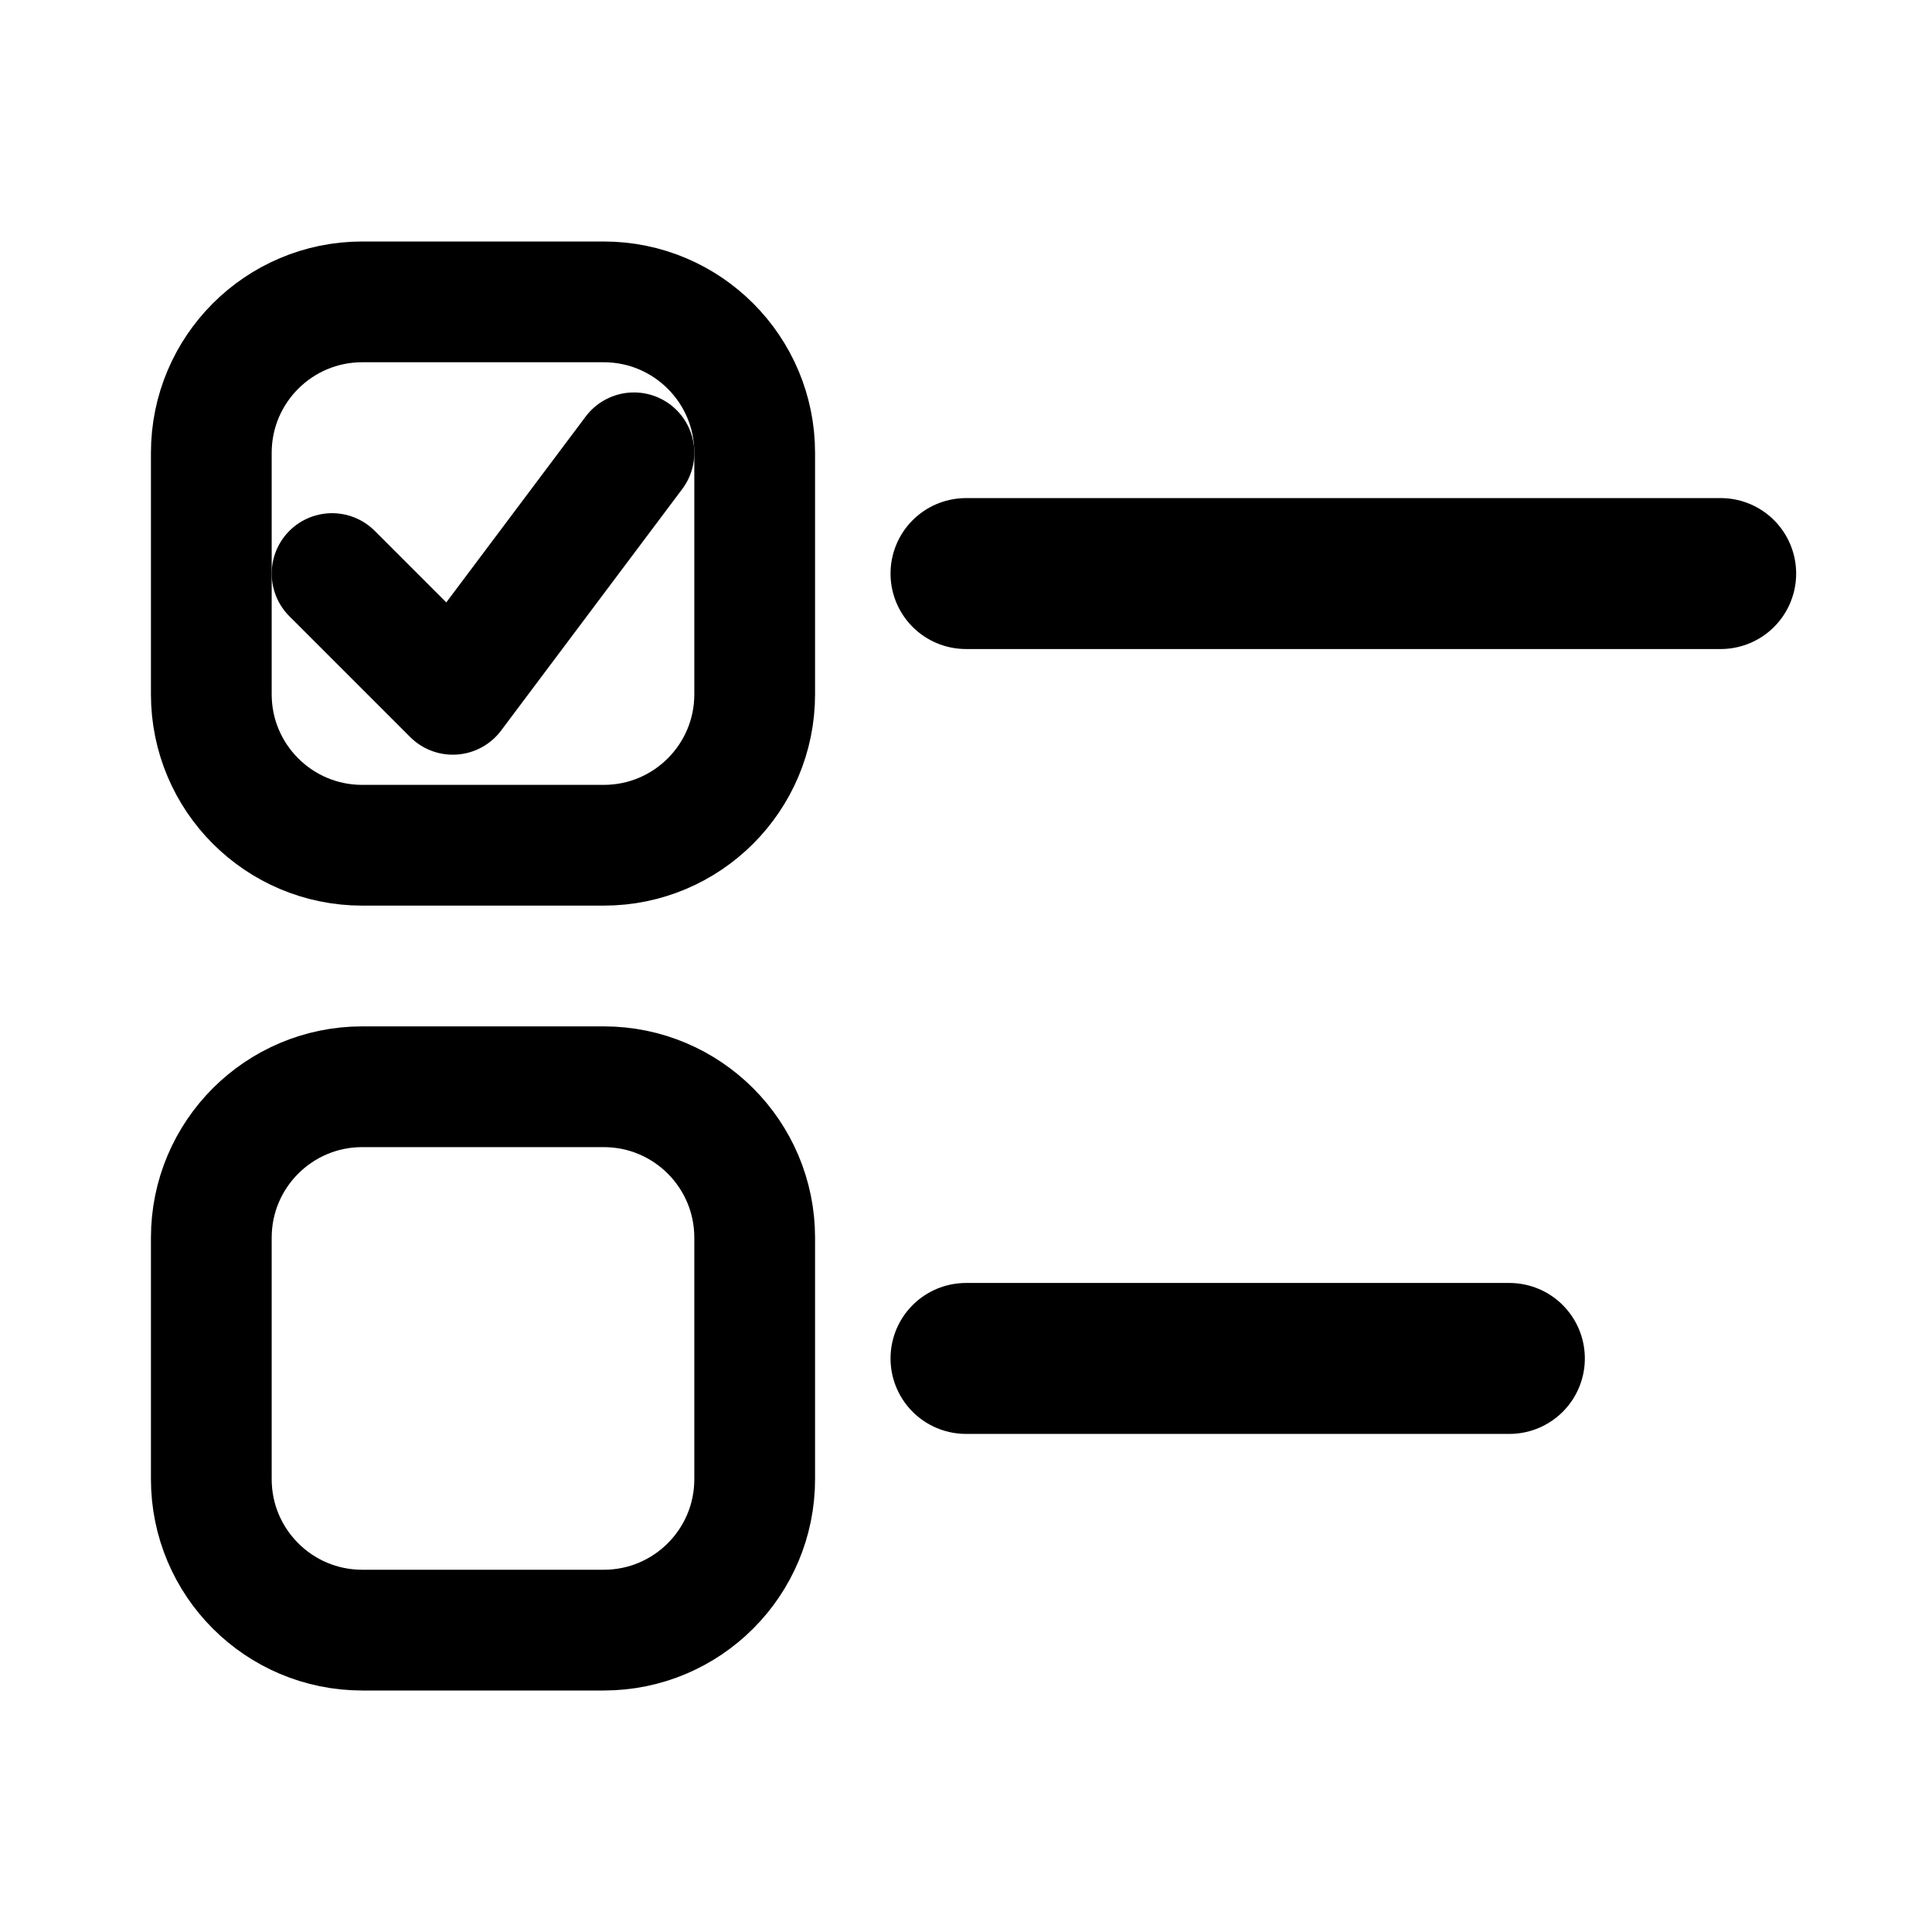
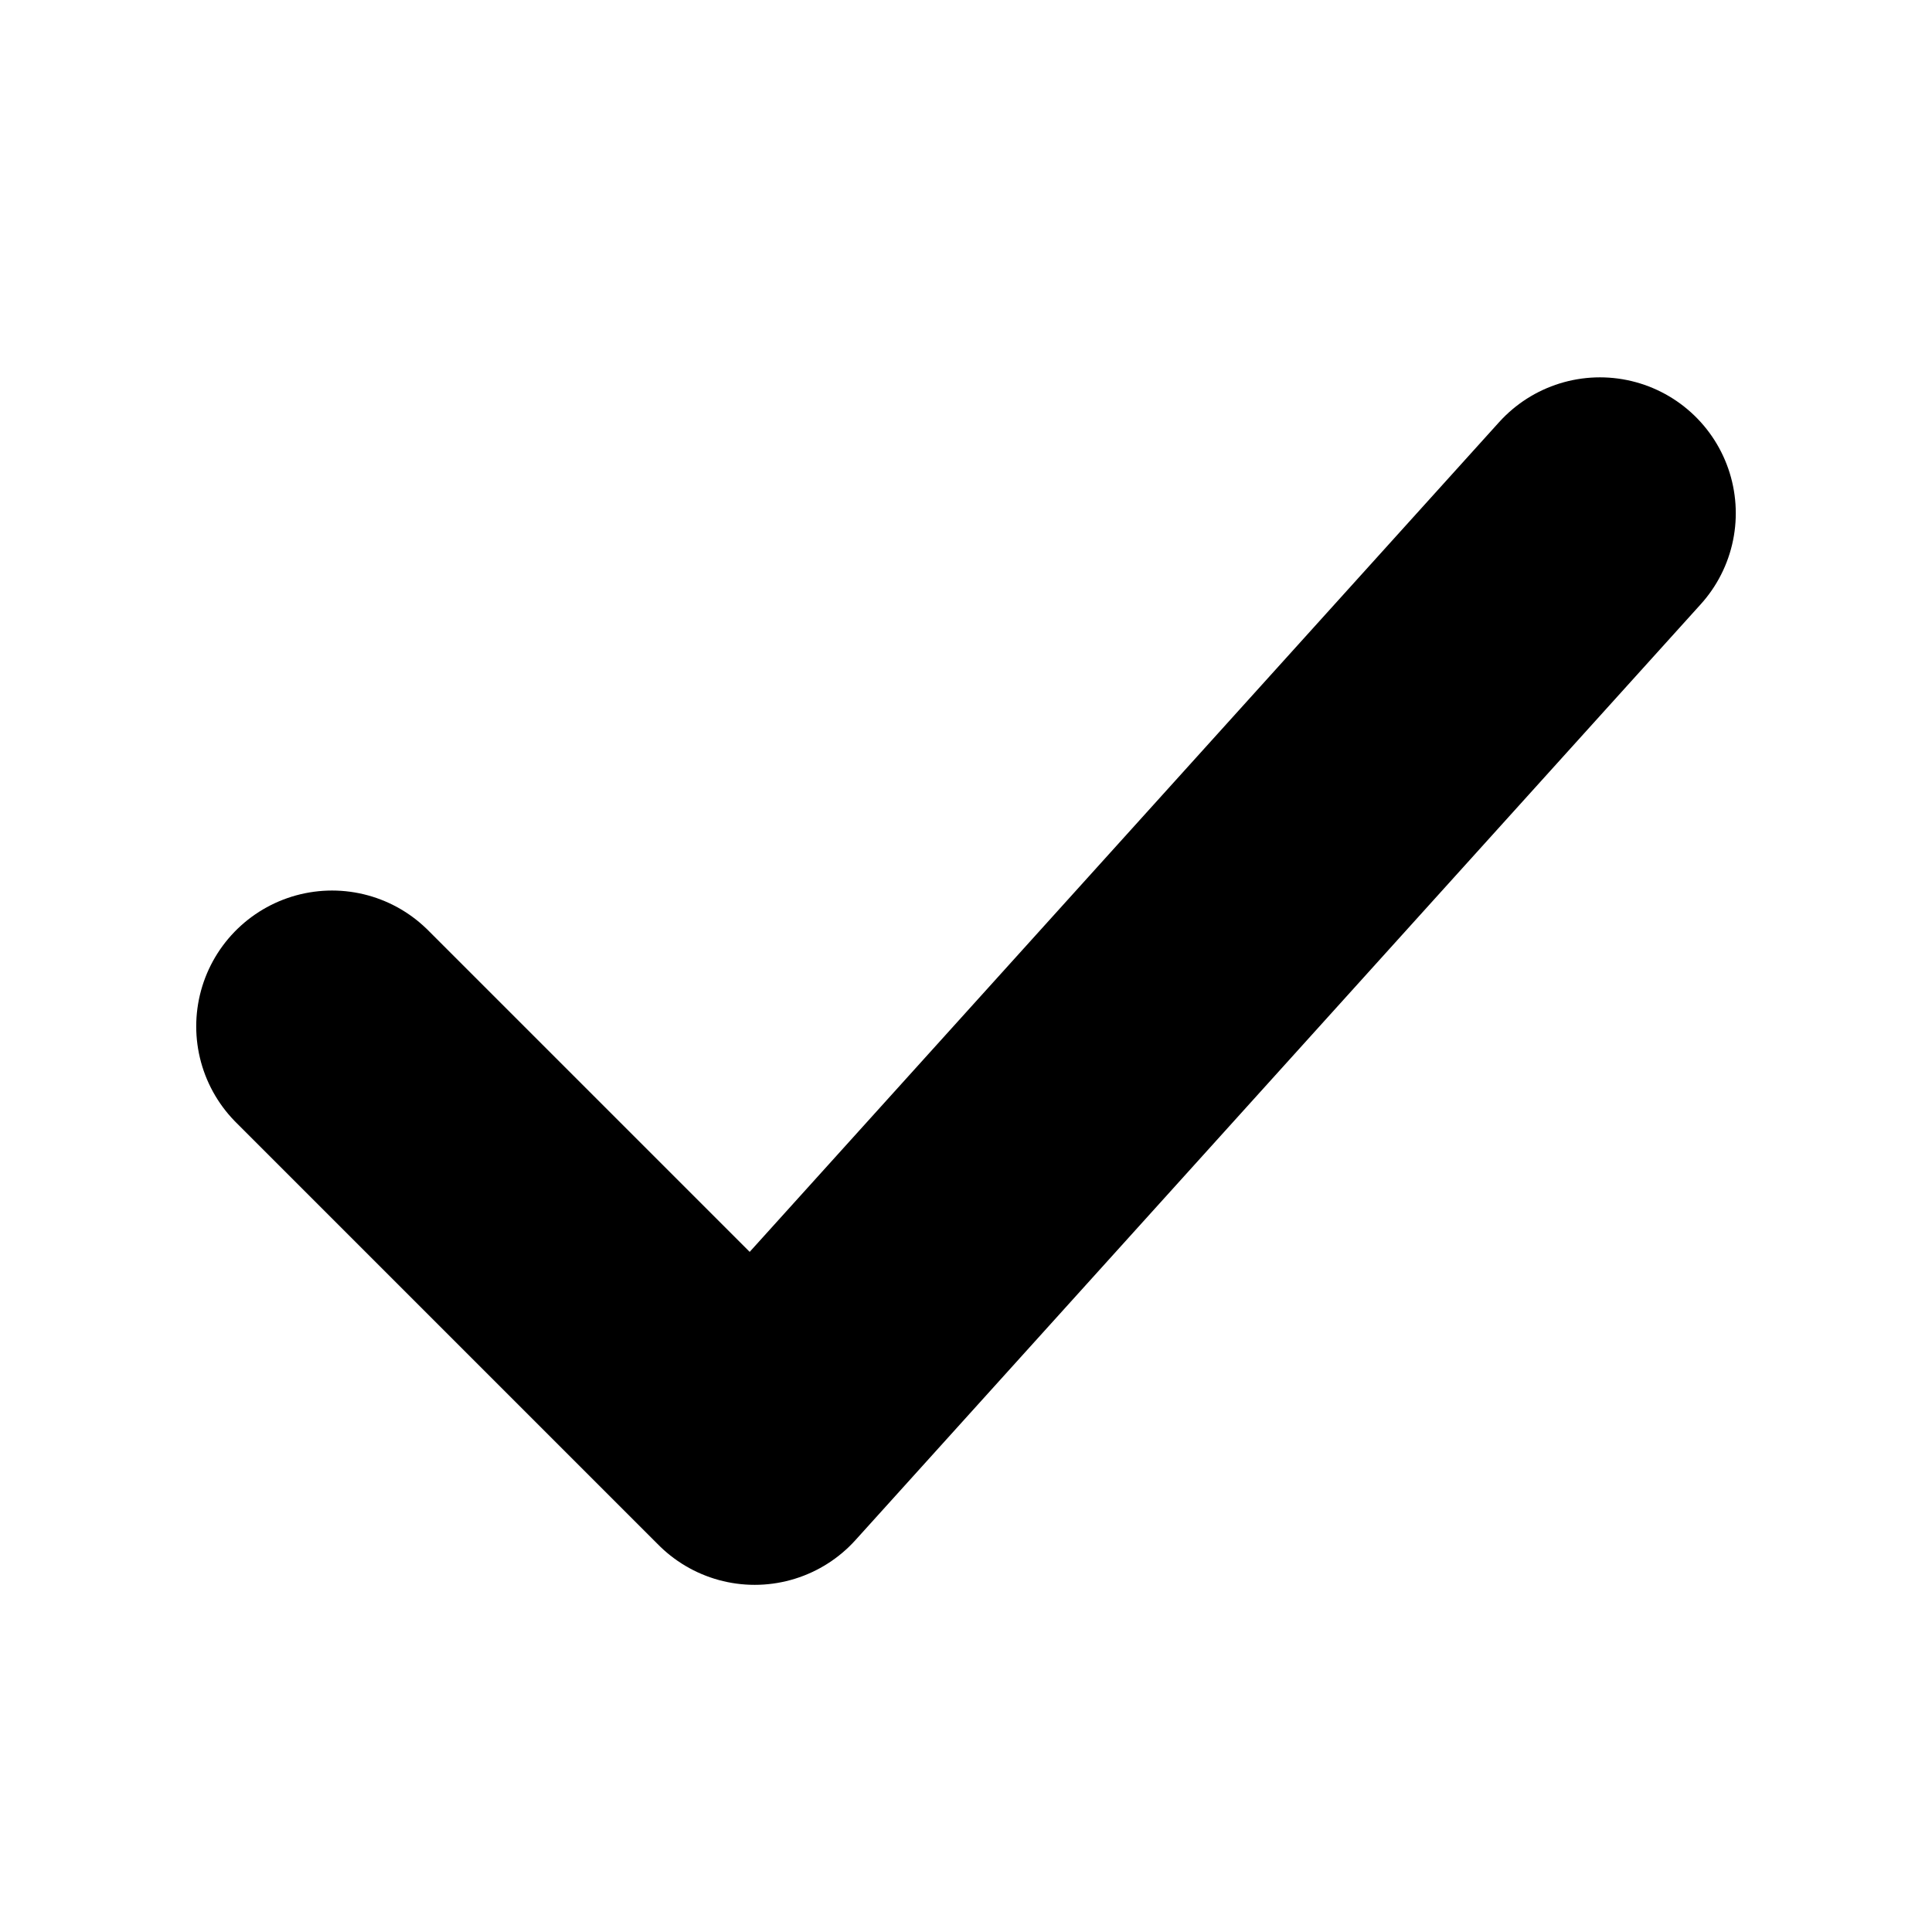
<svg xmlns="http://www.w3.org/2000/svg" width="64" height="64" viewBox="0 0 64 64">
-   <g fill="none" stroke="#000000" stroke-linecap="round" stroke-linejoin="round">
-     <rect x="7" y="10" width="18" height="18" rx="5" stroke-width="4" />
-     <polyline points="11,19 15,23 21,15" stroke-width="4" />
-     <line x1="32" y1="19" x2="57" y2="19" stroke-width="5" />
-     <rect x="7" y="36" width="18" height="18" rx="5" stroke-width="4" />
-     <line x1="32" y1="45" x2="50" y2="45" stroke-width="5" />
-   </g>
+   <polyline points="11,34 25,48 53,17" fill="none" stroke="#000000" stroke-width="9" stroke-linecap="round" stroke-linejoin="round" />
</svg>
